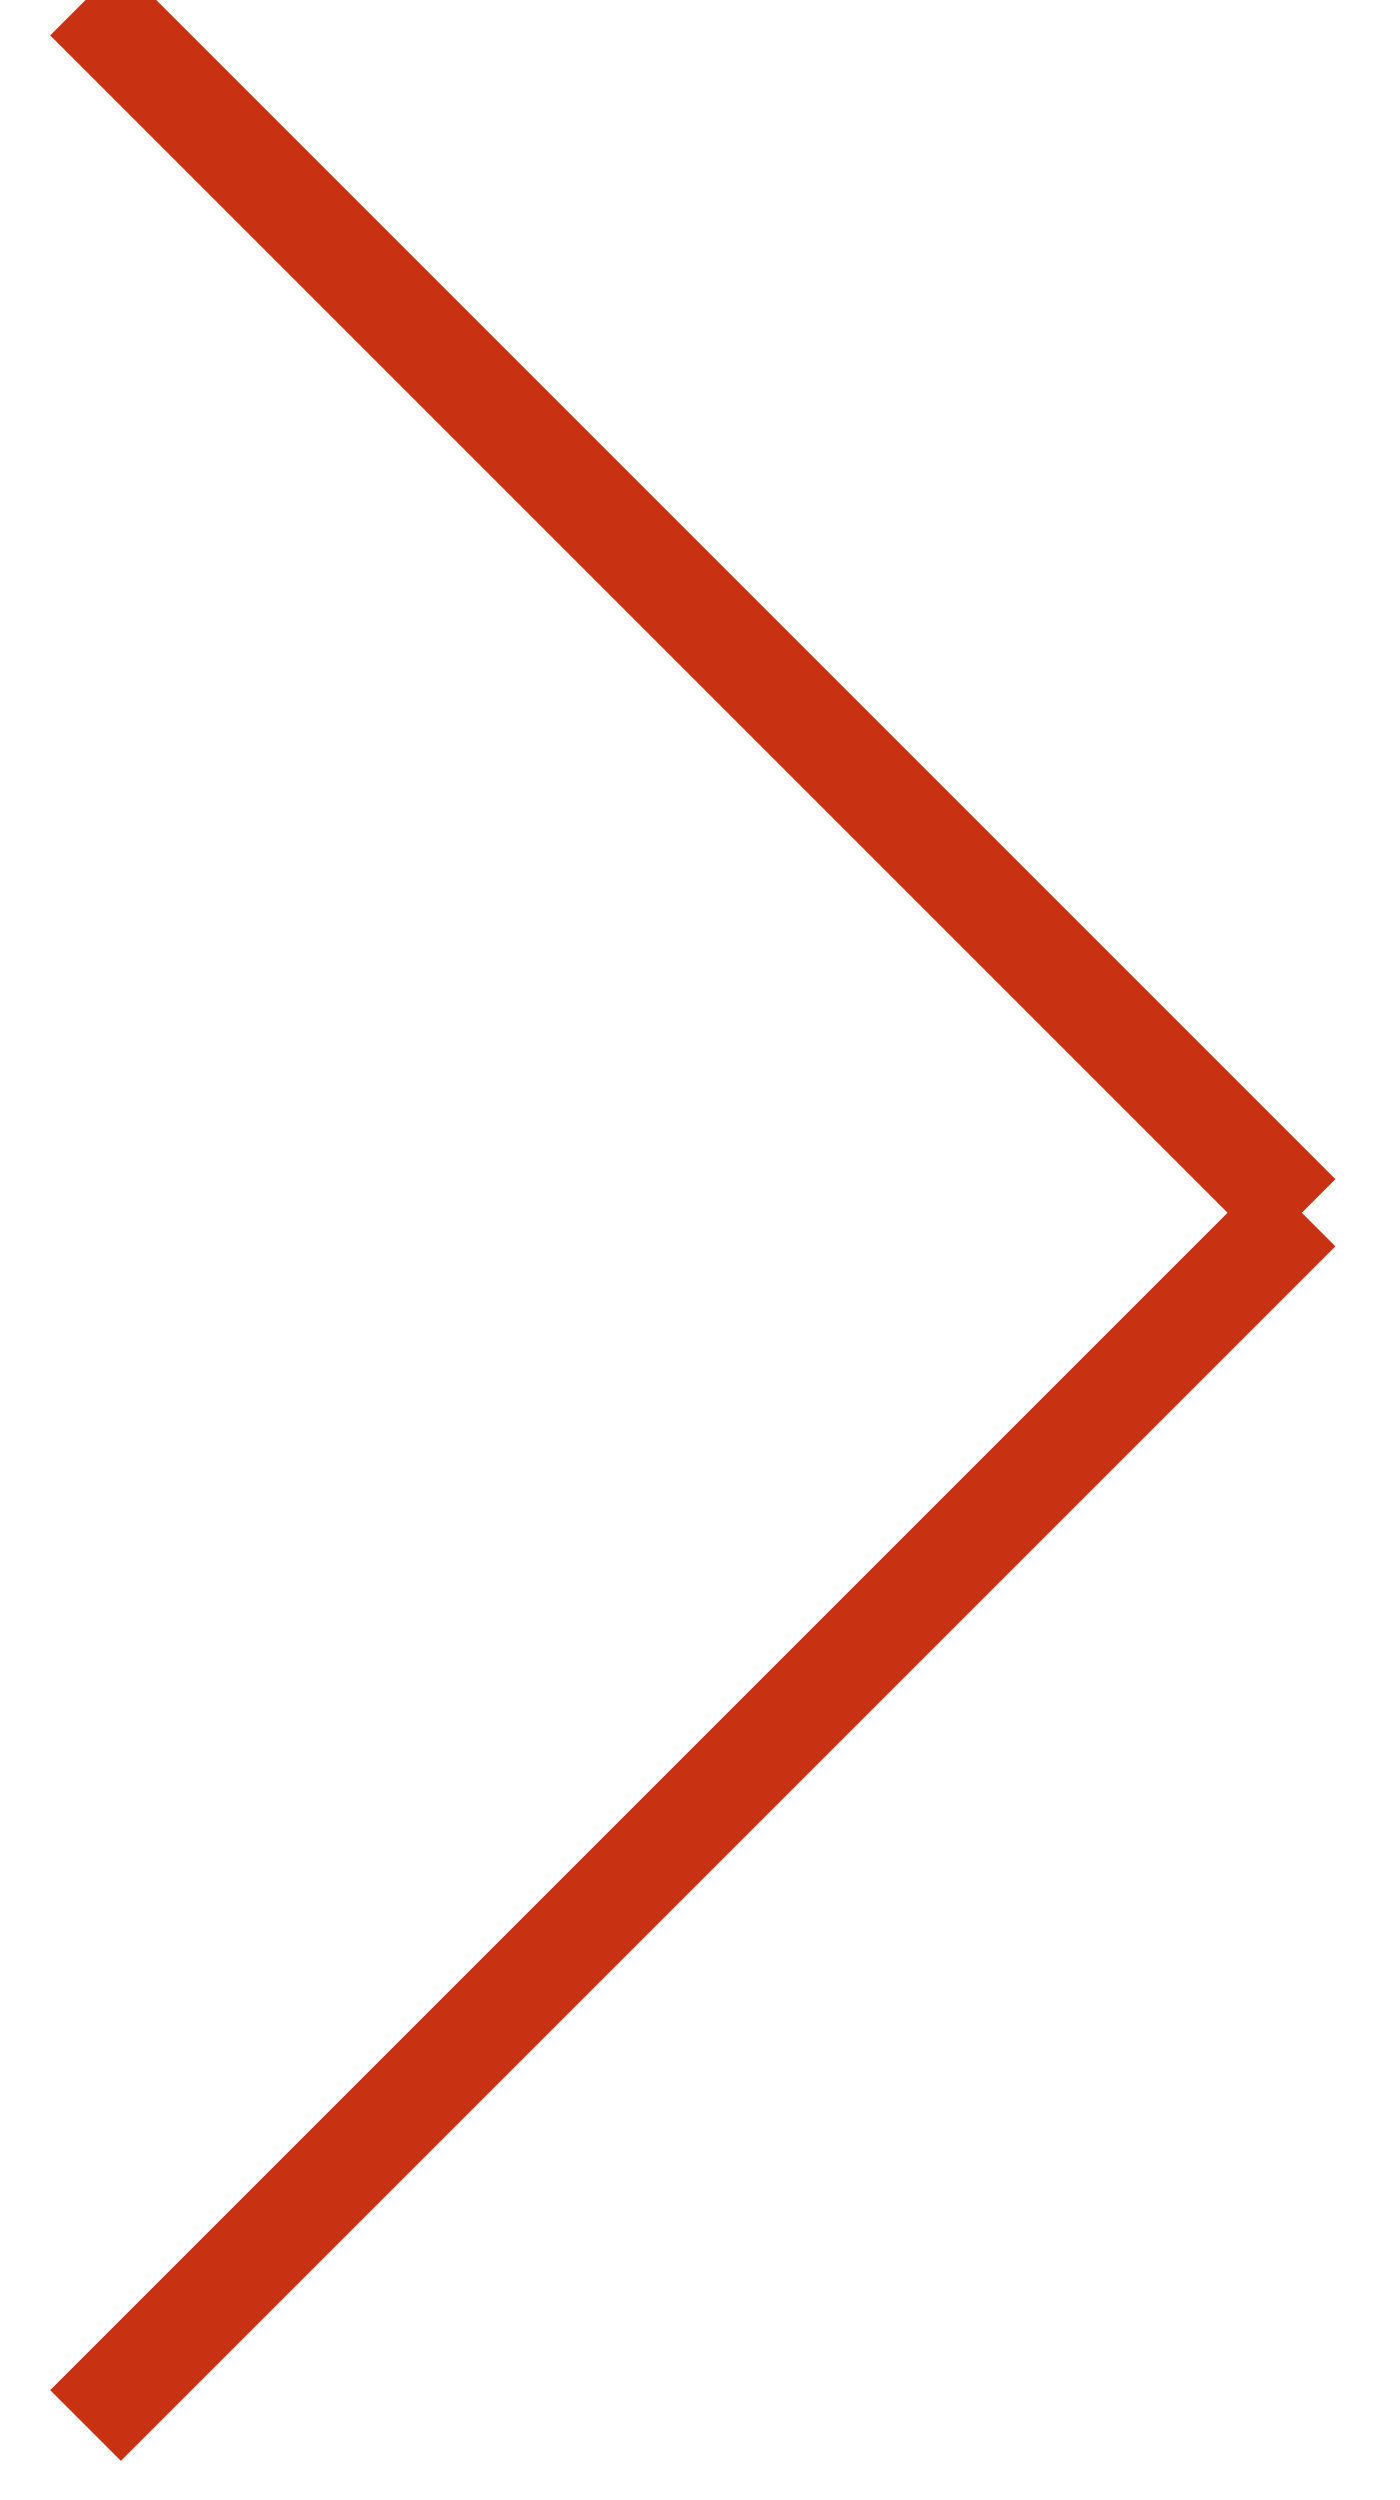
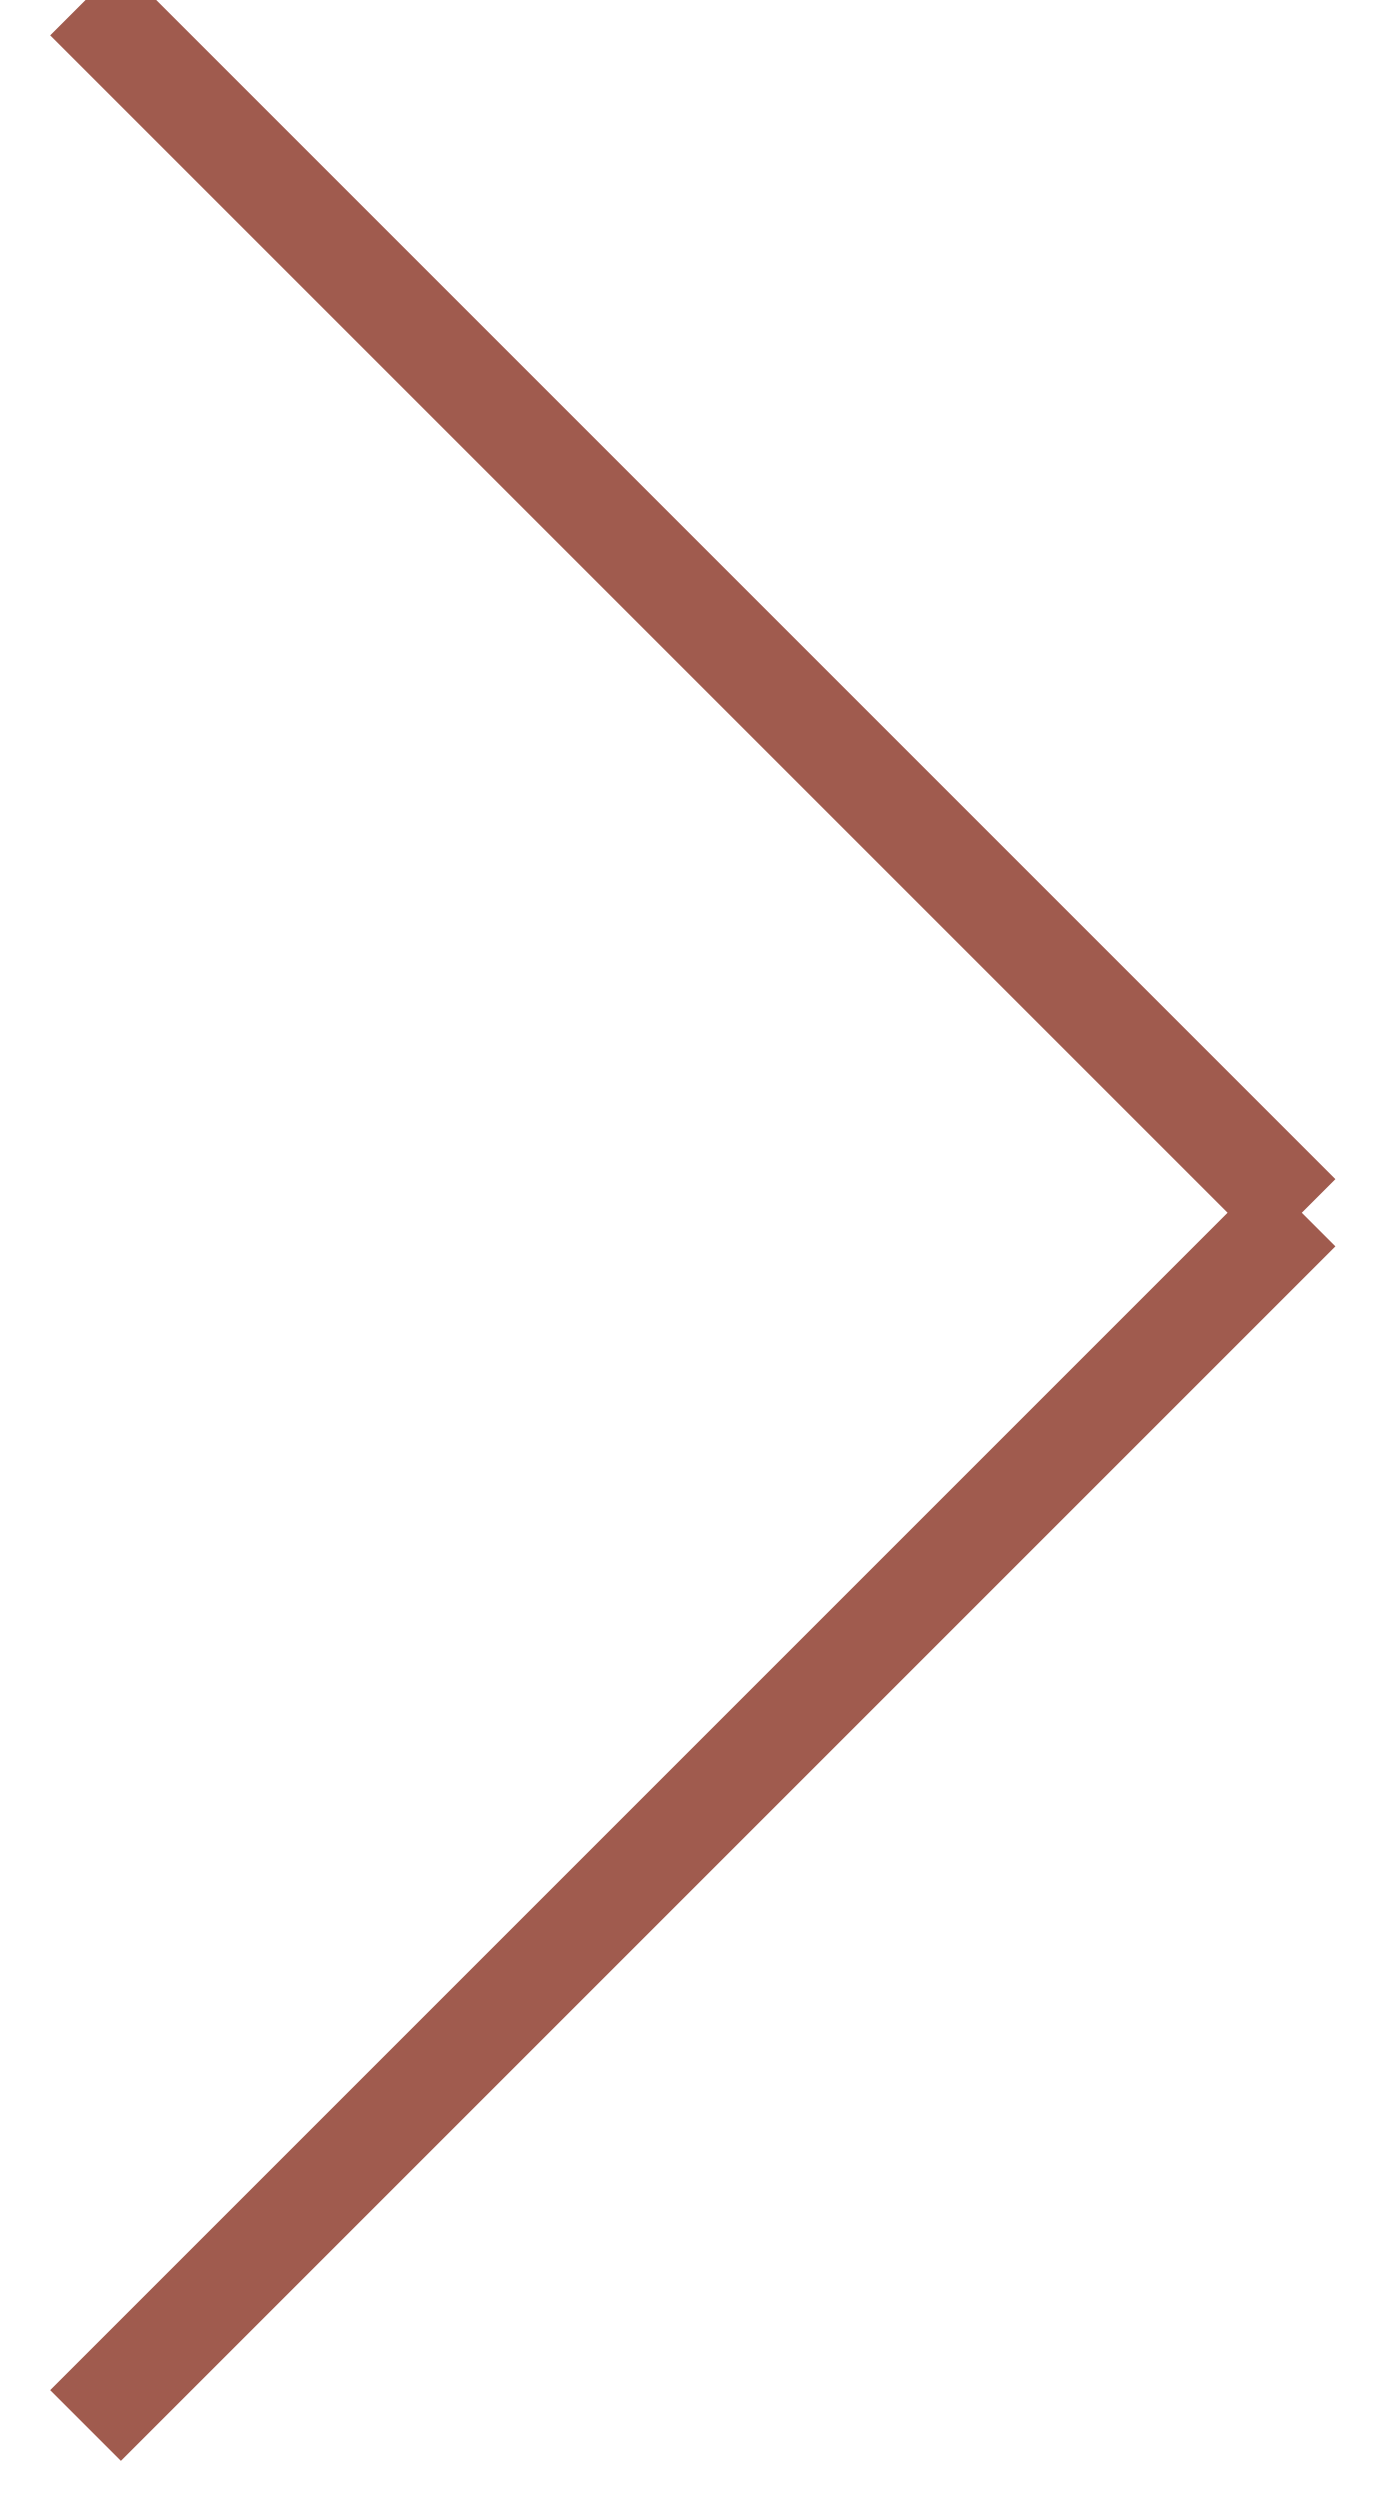
<svg xmlns="http://www.w3.org/2000/svg" width="14px" height="25px" viewBox="0 0 14 25" version="1.1">
-   <defs>
-     <filter color-interpolation-filters="auto" id="filter-1">
-       <feColorMatrix in="SourceGraphic" type="matrix" values="0 0 0 0 0.784 0 0 0 0 0.192 0 0 0 0 0.071 0 0 0 1 0" />
-     </filter>
-   </defs>
-   <g id="Widescreen" stroke="none" stroke-width="1" fill="none" fill-rule="evenodd">
+   <g id="Widescreen" fill="none" fill-rule="evenodd">
    <g id="Overstory-Landing" transform="translate(-1059, -743)">
      <g id="Group-21" transform="translate(197.5, 94)">
-         <g id="Group-7" transform="translate(472.995, 0)" filter="url(#filter-1)">
+         <g id="Group-7" transform="translate(472.995, 0)">
          <g transform="translate(143.005, 643)">
-             <g id="Group-4" transform="translate(0, 6)" stroke="#FFB990">
+             <g id="Group-4" transform="translate(0, 6)" stroke="#A05b4e">
              <path d="M246.355,12.145 L258.5,0 M246.355,12.11 L258.5,24.255" id="Combined-Shape-Copy" transform="translate(252.4277, 12.12743) scale(-1, 1) translate(-252.4277, -12.12743) " />
            </g>
          </g>
        </g>
      </g>
    </g>
  </g>
</svg>
